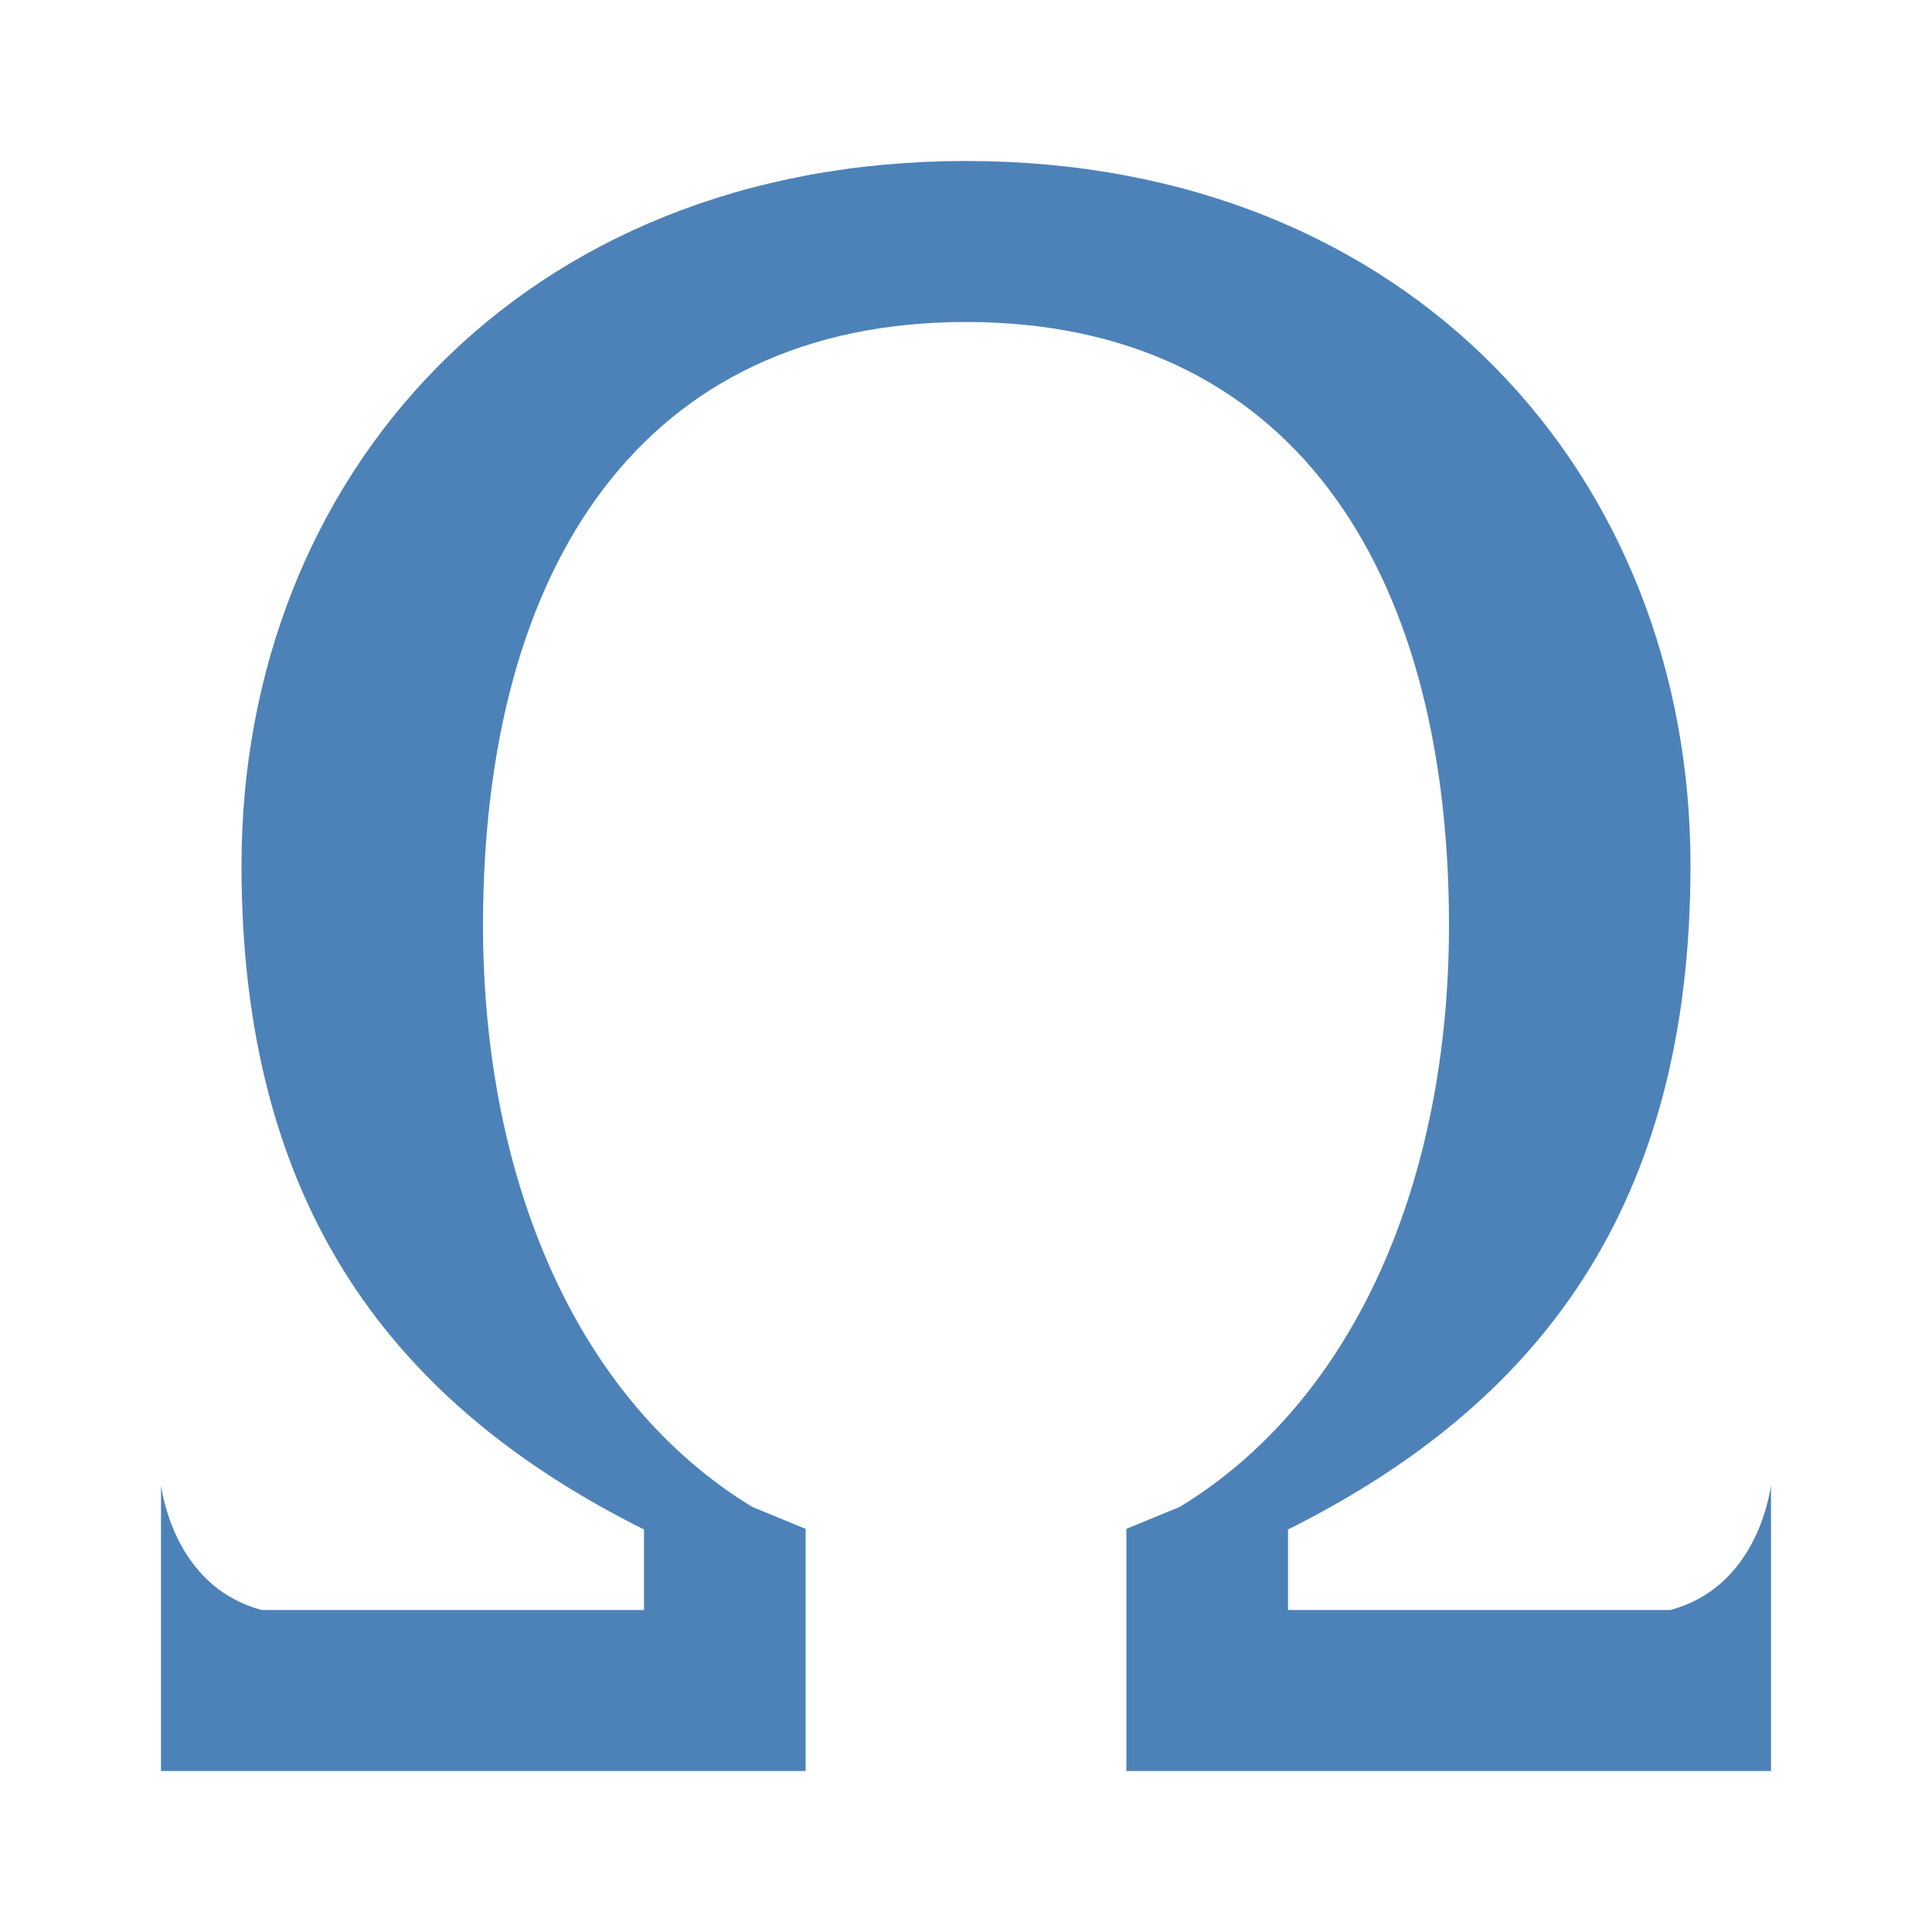
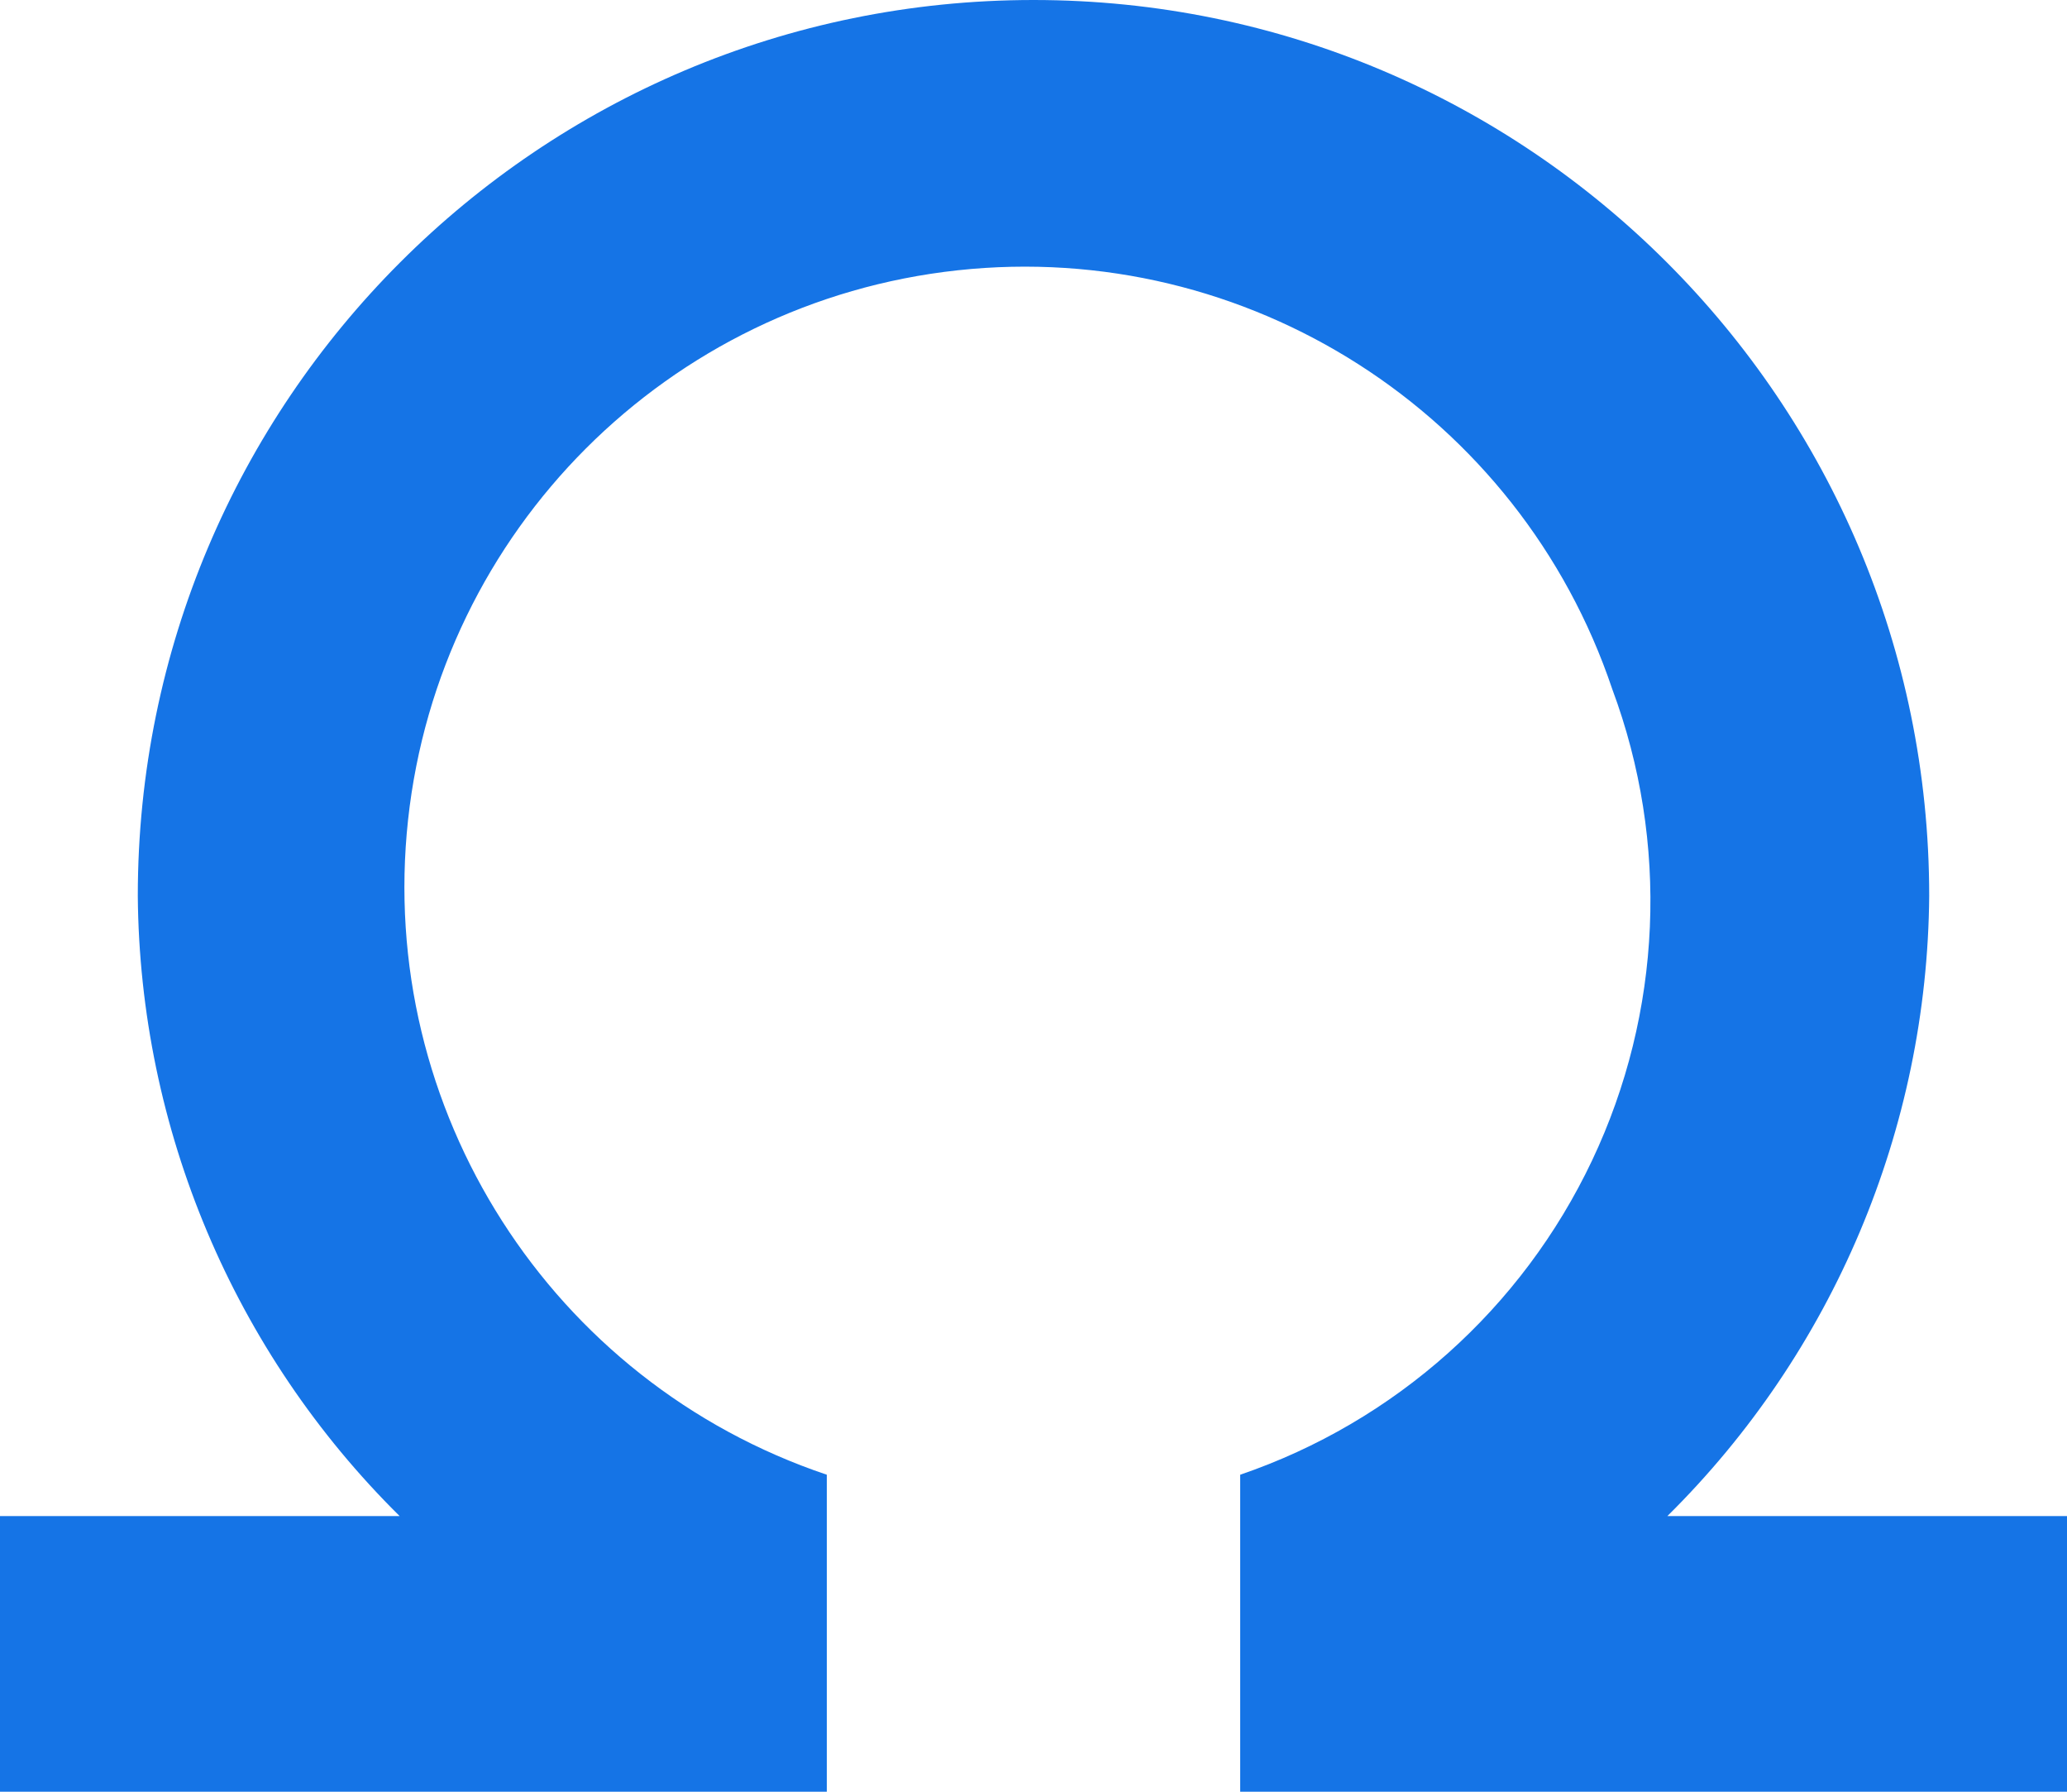
- <svg xmlns="http://www.w3.org/2000/svg" viewBox="0 0 24 24">
-   <path d="m12 2c-5.523 0-9 3.918-9 8.75 0 4.25 1.891 6.696 5 8.25v1h-4.75c-.993-.266-1.209-1.278-1.25-1.547v3.547h8.008v-2.5-.508l-.664-.273c-2.191-1.337-3.34-4.073-3.344-7.219-0-4.487 2-7.5 6-7.5s6 3.013 6 7.5c-.003 3.146-1.153 5.882-3.344 7.219l-.664.273v.508 2.5h8.008v-3.547c-.041.268-.257 1.281-1.25 1.547h-4.75v-1c3.109-1.554 5-4 5-8.25 0-4.832-3.477-8.75-9-8.75z" fill="#4d82b8" />
+ <svg xmlns="http://www.w3.org/2000/svg" id="Layer_1" data-name="Layer 1" viewBox="0 0 15 13">
+   <path d="M15,13H9V10.7A4.4,4.4,0,0,0,11.7,5,4.5,4.5,0,1,0,6,10.7V13H0V11H2.9A6.4,6.4,0,0,1,1,6.5a6.5,6.5,0,0,1,13,0A6.4,6.4,0,0,1,12.1,11H15Z" fill="#1574e6" fill-rule="evenodd" />
</svg>
